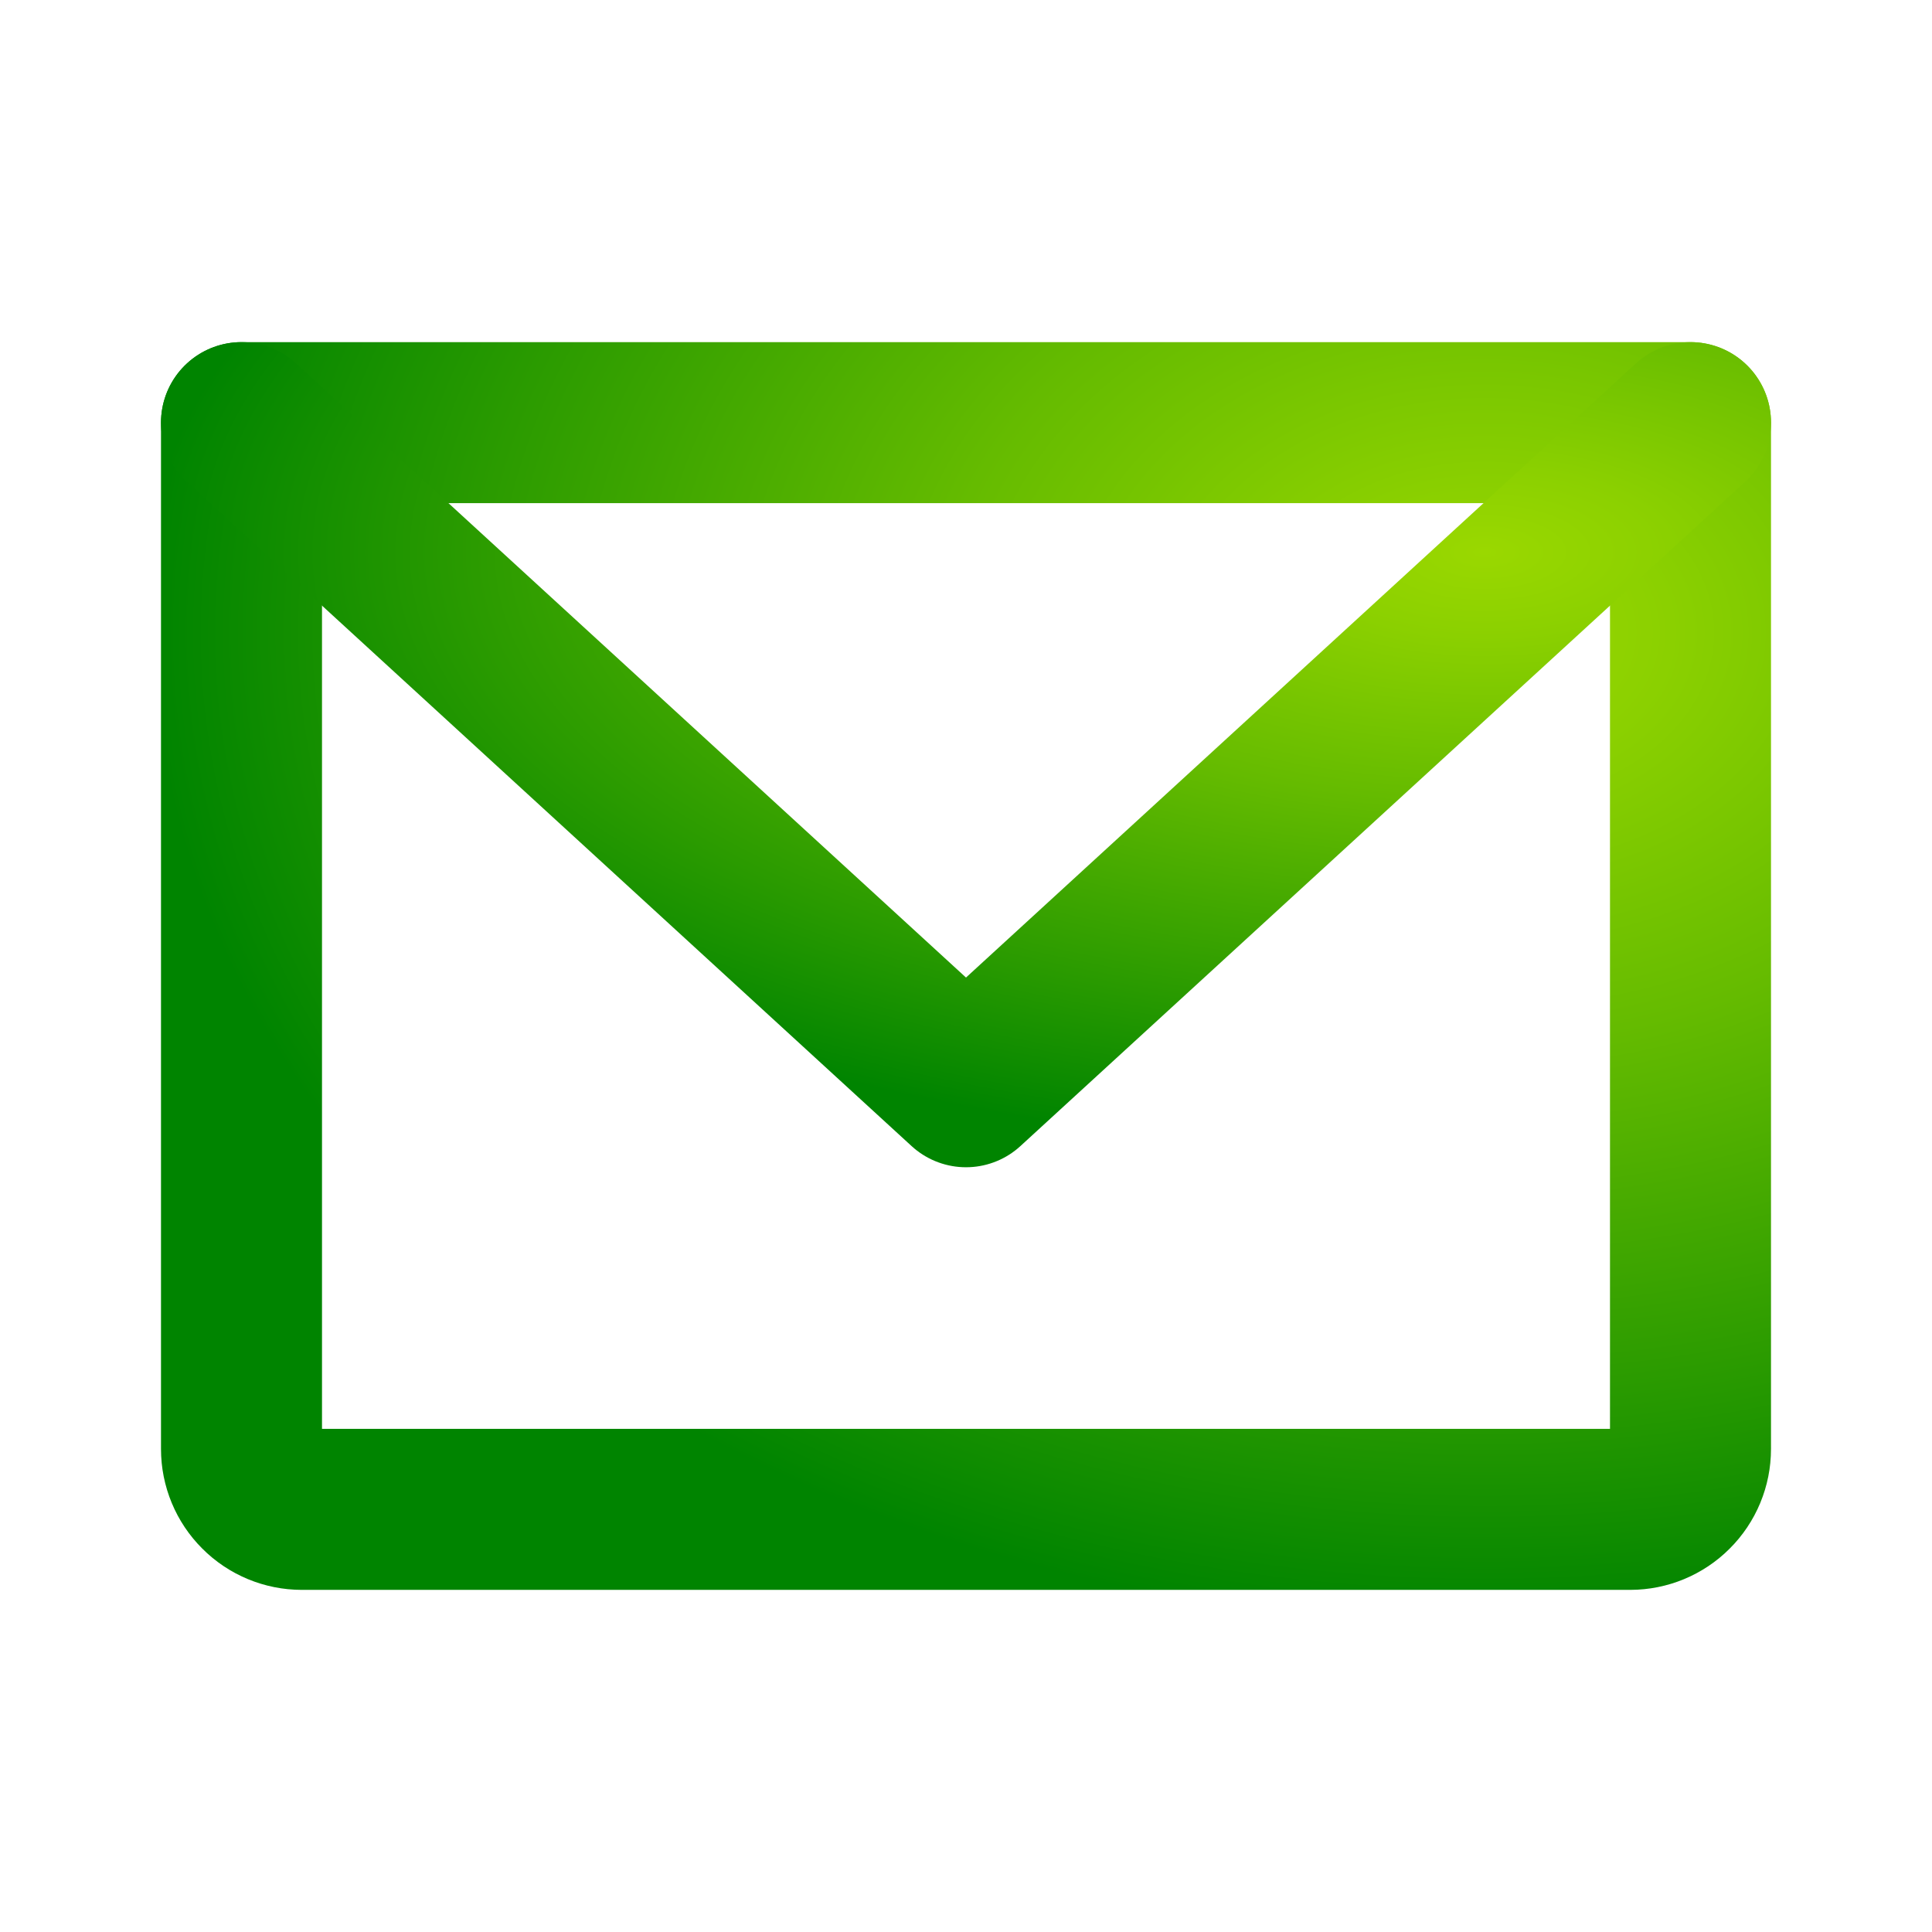
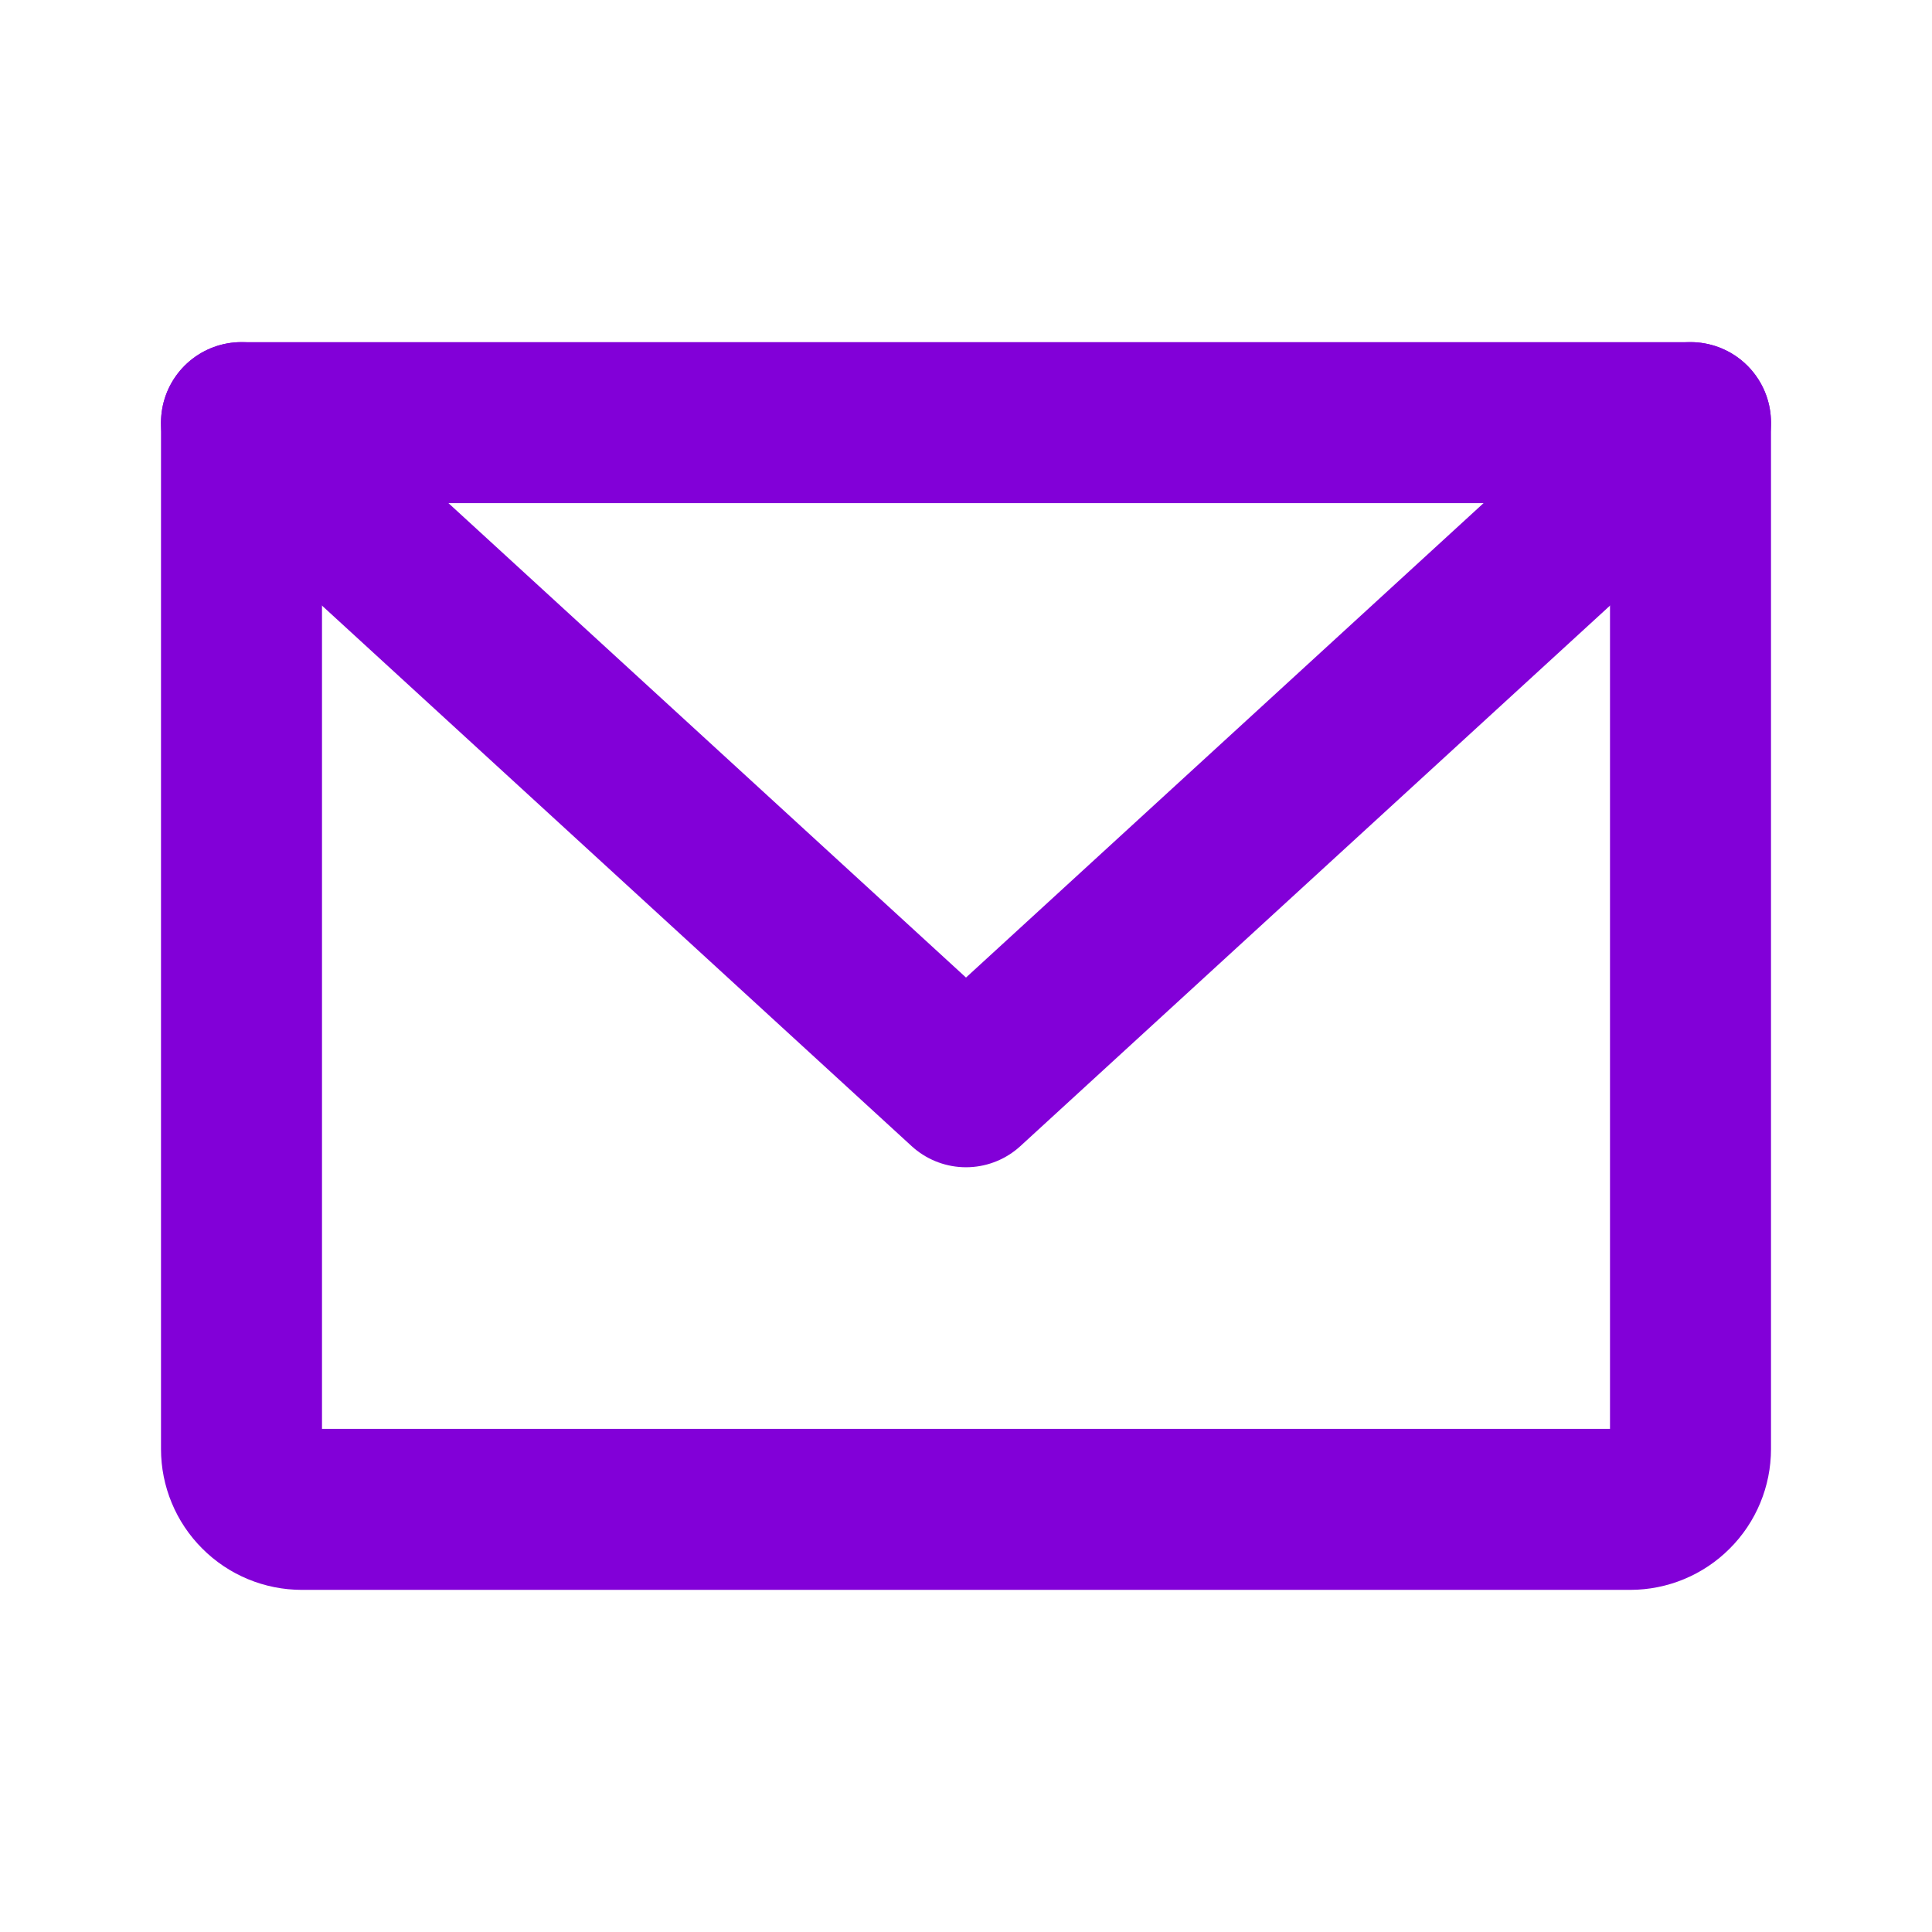
<svg xmlns="http://www.w3.org/2000/svg" width="24" height="24" viewBox="0 0 24 24" fill="none">
  <path d="M3 5.25H21V18C21 18.199 20.921 18.39 20.78 18.53C20.64 18.671 20.449 18.75 20.25 18.75H3.75C3.551 18.75 3.36 18.671 3.22 18.53C3.079 18.39 3 18.199 3 18V5.25Z" stroke="url(#paint0_radial_560_9634)" stroke-width="2" stroke-linecap="round" stroke-linejoin="round" />
  <path d="M21 5.25L12 13.5L3 5.25" stroke="url(#paint1_radial_560_9634)" stroke-width="2" stroke-linecap="round" stroke-linejoin="round" />
  <defs>
    <radialGradient id="paint0_radial_560_9634" cx="0" cy="0" r="1" gradientUnits="userSpaceOnUse" gradientTransform="translate(18.4199 7.87812) scale(16.4912 12.2758)">
-       <stop stop-color="#9AD800" />
-       <stop offset="0.14" stop-color="#8BD000" />
-       <stop offset="0.41" stop-color="#65BB00" />
-       <stop offset="0.77" stop-color="#299A00" />
-       <stop offset="1" stop-color="#008400" />
+       <stop stop-color="#8200D8" />
+       <stop offset="0.14" stop-color="#8200D8" />
+       <stop offset="0.41" stop-color="#8200D8" />
+       <stop offset="0.77" stop-color="#8200D8" />
+       <stop offset="1" stop-color="#8200D8" />
    </radialGradient>
    <radialGradient id="paint1_radial_560_9634" cx="0" cy="0" r="1" gradientUnits="userSpaceOnUse" gradientTransform="translate(18.4199 6.85607) scale(16.4912 7.50187)">
-       <stop stop-color="#9AD800" />
-       <stop offset="0.14" stop-color="#8BD000" />
-       <stop offset="0.41" stop-color="#65BB00" />
-       <stop offset="0.77" stop-color="#299A00" />
-       <stop offset="1" stop-color="#008400" />
+       <stop stop-color="#8200D8" />
+       <stop offset="0.14" stop-color="#8200D8" />
+       <stop offset="0.41" stop-color="#8200D8" />
+       <stop offset="0.77" stop-color="#8200D8" />
+       <stop offset="1" stop-color="#8200D8" />
    </radialGradient>
  </defs>
</svg>
